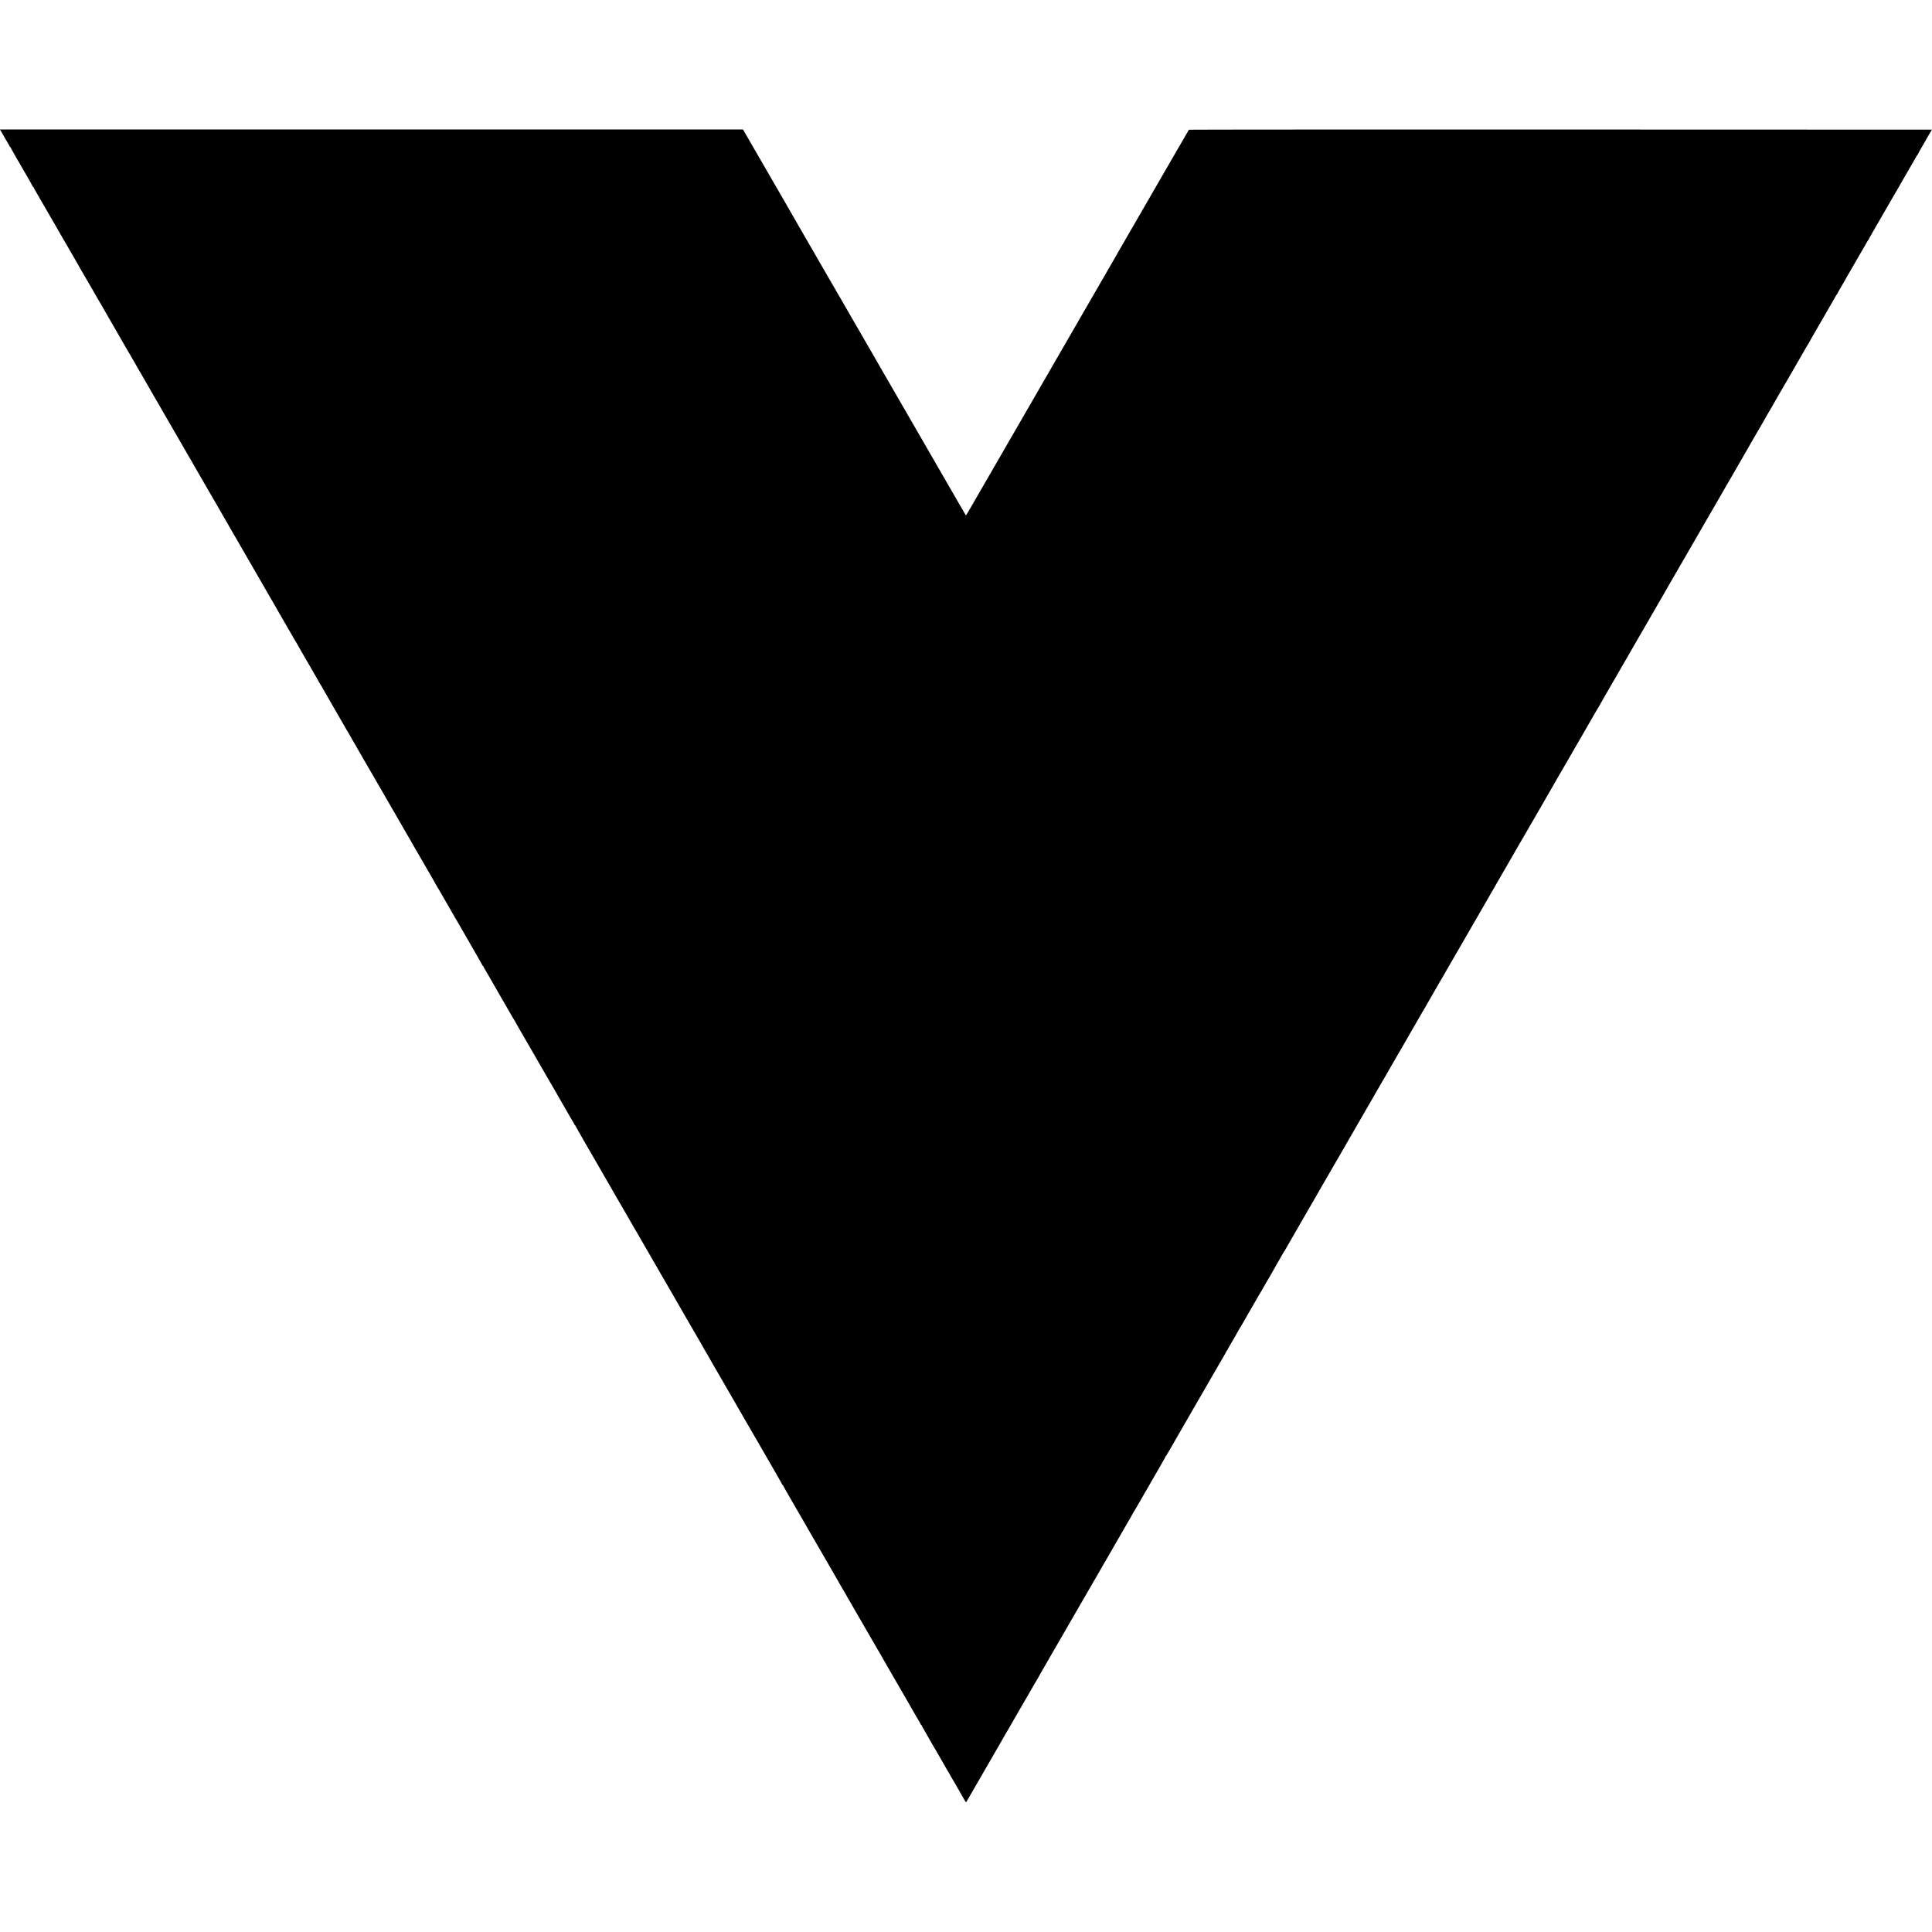
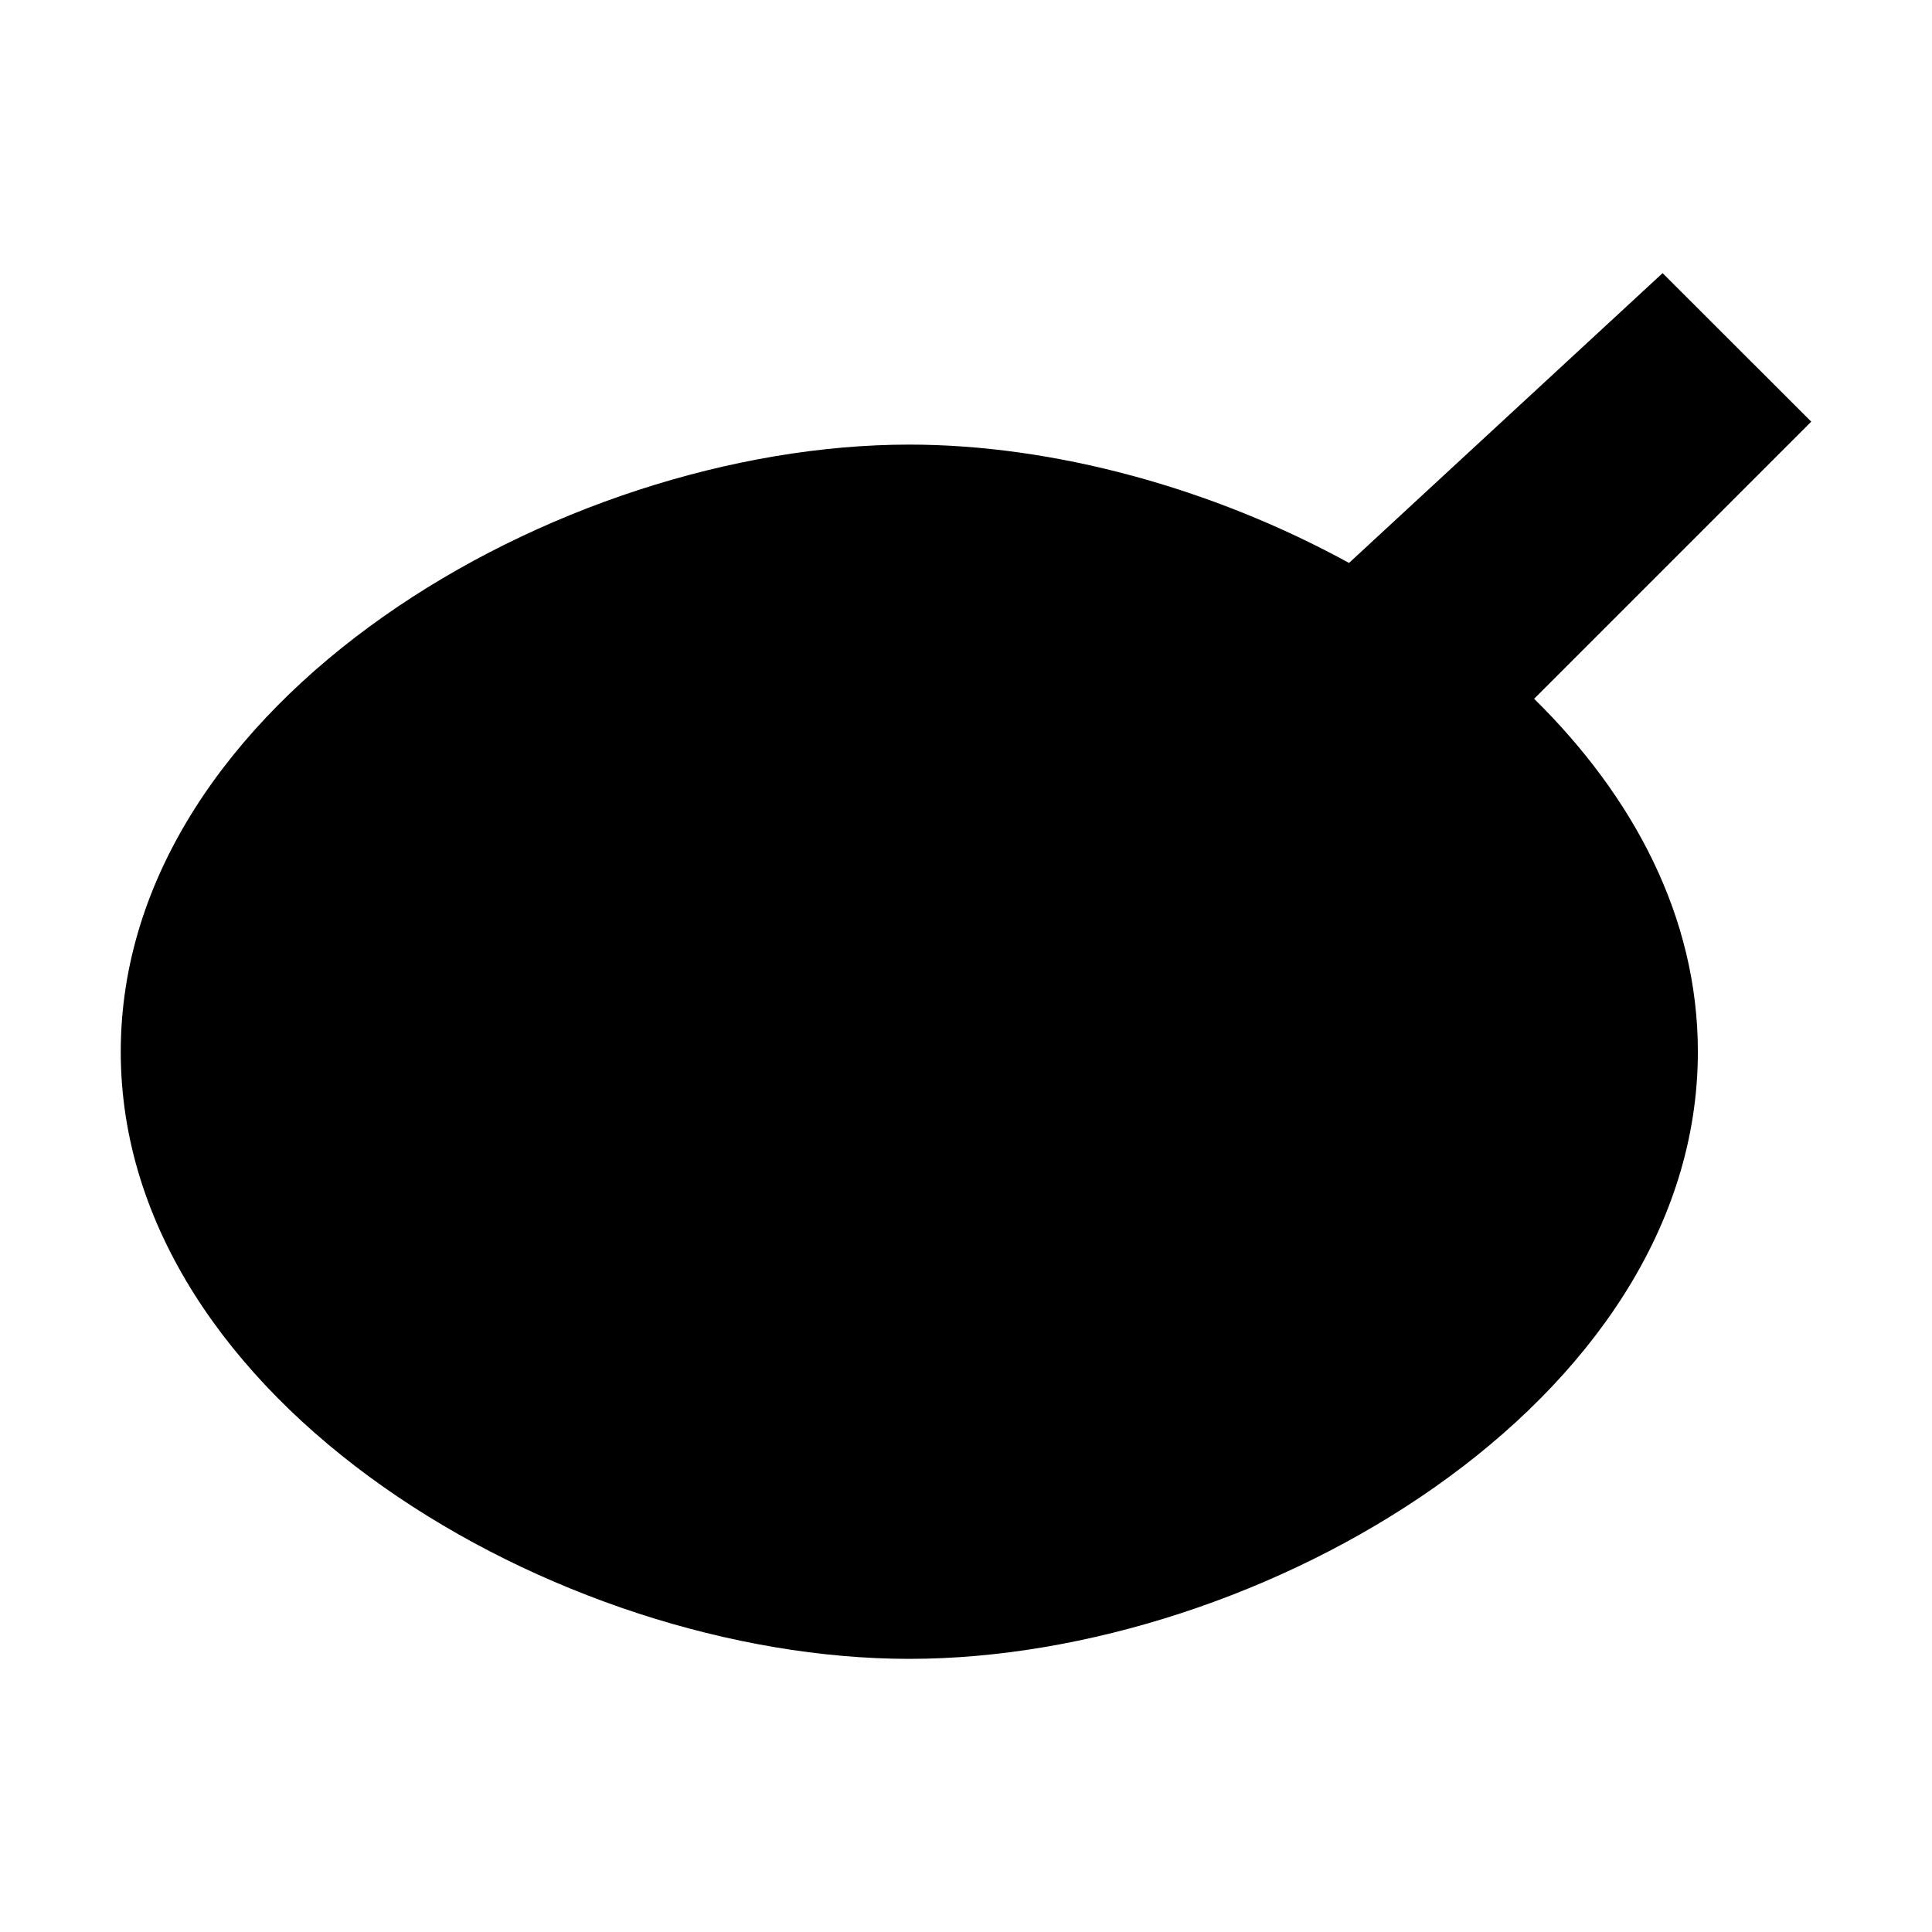
- <svg xmlns="http://www.w3.org/2000/svg" version="1.0" width="16pt" height="16pt" viewBox="0 0 16 16" preserveAspectRatio="xMidYMid meet">
-   <g transform="translate(0,16) scale(0.00032,-0.00032)" fill="#000000" stroke="none">
-     <path d="M18 46618 c45 -75 122 -207 122 -211 0 -2 25 -45 55 -95 30 -50 55 -96 55 -102 0 -5 5 -10 10 -10 6 0 10 -4 10 -9 0 -5 73 -135 161 -288 89 -153 173 -298 187 -323 14 -25 32 -57 41 -72 88 -149 187 -324 189 -335 2 -7 8 -13 13 -13 5 0 9 -4 9 -10 0 -5 46 -89 103 -187 175 -302 490 -846 507 -876 8 -16 20 -36 25 -45 28 -46 290 -498 339 -585 13 -23 74 -129 136 -236 61 -107 123 -215 137 -240 14 -25 29 -50 33 -56 5 -5 23 -37 40 -70 18 -33 38 -67 44 -75 11 -16 21 -33 63 -109 14 -25 29 -50 33 -56 4 -5 21 -35 38 -65 55 -100 261 -455 269 -465 4 -5 14 -21 20 -35 15 -29 41 -75 103 -180 24 -41 52 -88 60 -105 9 -16 57 -100 107 -185 112 -193 362 -626 380 -660 8 -14 23 -38 33 -55 11 -16 23 -37 27 -45 4 -8 26 -46 48 -85 23 -38 53 -90 67 -115 46 -81 64 -113 178 -310 62 -107 121 -210 132 -227 37 -67 56 -99 85 -148 16 -27 32 -57 36 -65 4 -8 15 -27 25 -42 9 -15 53 -89 96 -165 44 -76 177 -307 296 -513 120 -206 268 -463 330 -570 131 -227 117 -203 200 -348 36 -62 73 -125 82 -140 10 -15 21 -34 25 -42 4 -8 20 -37 36 -65 17 -27 38 -65 48 -82 49 -85 64 -111 87 -153 13 -25 28 -49 32 -55 4 -5 78 -134 165 -285 87 -151 166 -288 176 -305 10 -16 26 -43 35 -59 9 -17 125 -217 257 -445 132 -229 253 -441 270 -471 17 -30 45 -79 64 -108 18 -29 33 -54 33 -57 0 -2 20 -37 44 -77 24 -40 123 -212 221 -383 97 -170 190 -330 205 -355 16 -25 39 -65 53 -90 13 -25 81 -144 152 -265 70 -121 137 -238 150 -260 12 -22 37 -65 55 -95 18 -30 43 -73 55 -95 12 -22 48 -85 80 -140 77 -132 163 -280 190 -330 13 -22 71 -123 130 -225 59 -102 116 -199 126 -217 10 -17 29 -50 43 -72 15 -22 26 -43 26 -45 0 -2 27 -50 60 -106 33 -56 60 -103 60 -105 0 -2 55 -98 90 -155 8 -14 182 -316 239 -414 13 -22 45 -79 72 -124 27 -46 49 -86 49 -89 0 -2 14 -24 30 -48 16 -24 30 -46 30 -49 0 -5 74 -135 100 -176 5 -8 24 -42 43 -75 50 -88 58 -101 262 -455 104 -179 199 -345 213 -370 14 -25 28 -49 32 -55 4 -5 17 -26 28 -45 10 -19 62 -109 114 -200 114 -197 133 -230 170 -295 16 -27 33 -57 38 -65 17 -28 96 -165 103 -180 4 -8 16 -28 26 -45 10 -16 77 -131 148 -255 72 -124 181 -313 243 -420 62 -107 121 -209 131 -227 35 -62 323 -560 392 -678 38 -66 83 -145 100 -175 16 -30 33 -59 37 -65 4 -5 17 -27 29 -47 34 -61 56 -100 90 -156 17 -29 31 -55 31 -57 0 -2 17 -32 39 -67 21 -35 134 -229 251 -433 117 -203 235 -407 261 -451 27 -45 49 -85 49 -88 0 -4 8 -19 19 -34 15 -21 200 -341 309 -533 10 -19 33 -58 51 -87 17 -29 31 -54 31 -56 0 -2 25 -44 55 -94 30 -50 55 -95 55 -98 0 -4 6 -15 14 -23 7 -9 27 -41 43 -71 17 -30 170 -297 342 -594 171 -296 311 -542 311 -547 0 -5 5 -9 10 -9 6 0 10 -4 10 -10 0 -5 22 -47 49 -92 27 -46 58 -99 68 -118 24 -43 81 -140 93 -160 5 -8 66 -114 135 -235 69 -121 130 -227 135 -235 12 -21 259 -447 283 -490 10 -19 28 -47 38 -62 11 -14 19 -29 19 -32 0 -3 37 -69 83 -148 99 -170 305 -526 337 -583 13 -22 31 -53 41 -70 11 -16 22 -37 26 -45 7 -14 82 -146 103 -180 14 -24 181 -311 205 -355 13 -22 46 -80 75 -130 29 -49 64 -110 78 -135 14 -25 51 -88 82 -140 31 -52 59 -102 63 -110 4 -8 18 -33 31 -55 205 -353 284 -489 309 -535 17 -30 45 -78 62 -106 18 -28 36 -60 39 -72 4 -12 12 -22 17 -22 5 0 9 -4 9 -10 0 -5 109 -197 241 -427 133 -230 250 -431 259 -448 51 -90 222 -385 280 -485 37 -63 78 -135 92 -160 14 -25 67 -117 118 -205 51 -88 101 -175 111 -193 34 -58 55 -95 149 -257 51 -88 101 -173 110 -190 9 -16 76 -131 147 -255 72 -124 140 -241 151 -260 61 -108 281 -489 355 -615 38 -66 77 -133 87 -150 35 -63 91 -161 100 -175 14 -23 99 -169 128 -220 54 -97 135 -235 142 -245 4 -5 20 -32 35 -60 26 -48 238 -416 276 -480 10 -16 26 -46 37 -65 30 -53 382 -661 403 -695 10 -16 22 -37 26 -45 4 -8 26 -48 50 -88 24 -41 43 -75 43 -77 0 -2 22 -40 50 -85 27 -45 50 -84 50 -86 0 -3 38 -69 83 -147 84 -142 302 -520 340 -587 10 -19 34 -60 52 -90 18 -30 44 -75 57 -100 14 -25 45 -79 70 -120 25 -41 56 -96 70 -121 14 -25 77 -133 138 -240 62 -107 122 -210 132 -229 25 -43 310 -535 337 -581 11 -19 26 -45 34 -59 17 -32 238 -414 266 -460 11 -19 24 -41 28 -49 3 -7 75 -133 160 -278 84 -146 153 -269 153 -274 0 -5 5 -9 10 -9 6 0 10 -4 10 -10 0 -5 82 -150 181 -322 182 -314 201 -346 240 -415 12 -21 80 -139 152 -263 71 -124 141 -245 155 -270 14 -25 28 -49 32 -55 6 -8 145 -248 220 -380 37 -66 209 -362 229 -395 11 -19 24 -42 28 -49 4 -8 67 -118 140 -243 73 -125 133 -230 133 -233 0 -2 15 -28 33 -57 19 -29 47 -78 64 -108 17 -30 53 -93 79 -139 53 -90 82 -141 157 -272 82 -142 115 -199 381 -659 142 -245 268 -463 281 -485 12 -22 71 -125 132 -230 60 -104 172 -298 248 -430 76 -132 146 -253 156 -270 11 -16 22 -36 26 -44 3 -8 30 -54 60 -103 29 -49 53 -91 53 -93 0 -3 18 -34 40 -70 22 -36 40 -67 40 -69 0 -2 37 -66 81 -142 45 -77 98 -168 119 -204 20 -36 47 -81 58 -100 12 -19 27 -47 33 -62 6 -16 15 -28 20 -28 5 0 9 -4 9 -9 0 -6 63 -118 140 -251 77 -133 140 -243 140 -245 0 -2 18 -33 41 -70 22 -37 49 -83 60 -101 10 -19 29 -51 40 -71 25 -45 109 -189 126 -218 7 -11 17 -29 22 -40 6 -11 22 -38 35 -60 14 -22 37 -62 52 -90 14 -27 35 -62 45 -77 11 -14 19 -29 19 -32 0 -3 18 -35 40 -71 22 -36 40 -67 40 -69 0 -2 19 -35 42 -72 23 -38 55 -94 72 -124 26 -47 139 -244 171 -298 6 -9 21 -36 34 -60 28 -48 37 -51 51 -19 6 12 19 36 29 52 10 17 27 46 38 65 11 19 104 181 208 360 103 179 199 345 213 370 14 25 42 74 64 109 21 34 38 65 38 67 0 2 18 33 40 69 22 36 40 67 40 69 0 3 177 310 199 346 16 26 136 234 140 244 2 5 25 44 52 88 27 44 49 81 49 84 0 2 18 34 40 70 22 36 40 67 40 69 0 2 20 36 43 77 35 58 169 289 297 513 9 17 50 86 90 155 40 69 86 150 103 180 16 30 35 62 41 70 6 8 16 24 22 35 35 64 72 129 167 293 59 100 116 199 127 220 11 20 30 53 41 72 43 72 1070 1850 1121 1940 14 25 65 113 113 195 48 83 96 166 107 185 10 19 28 50 38 68 11 18 73 124 137 235 64 111 175 303 246 427 71 124 173 299 225 390 52 91 116 202 143 248 27 45 49 85 49 89 0 4 6 14 14 22 7 9 28 43 46 76 26 47 251 436 378 655 11 19 29 51 40 70 11 19 101 176 201 348 99 172 181 317 181 323 0 5 5 9 10 9 6 0 10 5 10 11 0 6 8 23 18 37 11 15 32 52 49 82 16 30 130 228 253 440 122 212 234 405 248 430 13 25 39 70 57 100 39 65 69 117 130 225 25 44 50 87 55 95 12 19 78 134 220 380 61 107 129 224 150 260 161 277 222 382 246 425 15 28 47 83 71 123 24 41 43 78 43 83 0 5 4 9 8 9 4 0 13 12 19 28 7 15 23 45 36 67 66 110 277 478 277 483 0 3 6 13 14 21 7 9 27 41 43 71 17 30 45 80 63 110 34 57 375 649 394 685 6 11 16 27 22 35 6 8 26 42 44 75 18 33 41 74 51 90 10 17 24 41 32 55 54 97 72 128 88 152 11 14 19 28 19 30 0 3 79 141 175 308 96 167 175 305 175 308 0 3 6 13 14 21 7 9 26 39 41 66 33 60 276 483 338 587 24 40 46 80 50 88 4 8 13 24 20 35 14 23 95 163 125 215 11 19 52 91 92 160 40 69 80 139 90 155 9 17 103 179 207 360 105 182 200 346 211 365 103 181 463 802 489 845 7 11 15 27 19 35 4 8 29 51 55 95 64 110 828 1433 848 1470 9 17 24 41 33 55 9 14 29 48 45 77 15 28 52 93 82 145 30 51 62 107 71 123 17 30 231 398 400 690 51 88 103 179 115 202 12 23 26 48 32 55 6 7 24 38 40 68 17 30 61 107 98 170 37 63 84 144 103 180 19 36 41 72 48 81 8 8 14 18 14 21 0 4 27 51 59 106 32 55 72 124 89 154 16 29 71 125 122 213 51 88 104 180 118 205 13 25 28 50 32 55 4 6 17 26 28 45 11 19 45 80 77 135 31 55 66 116 77 135 11 19 88 152 171 295 401 694 620 1072 650 1125 11 19 87 152 170 295 83 143 158 273 166 288 9 16 21 36 26 45 6 9 31 52 55 96 25 43 54 94 66 115 11 20 95 164 186 321 91 157 173 299 182 315 9 17 26 46 37 65 12 19 66 114 121 210 56 96 108 186 117 200 8 14 24 40 34 59 24 45 383 664 412 713 5 9 17 29 26 45 15 28 120 210 241 419 36 61 68 117 72 125 4 8 12 23 19 34 35 57 245 420 262 453 11 20 35 61 53 90 17 29 32 54 32 56 0 3 28 51 62 108 33 57 70 119 80 138 10 19 23 42 28 50 5 8 32 53 59 100 27 47 149 258 271 470 122 212 234 405 248 430 30 53 62 108 80 135 6 11 15 27 19 35 4 8 85 150 181 315 96 165 187 323 202 350 31 56 116 202 130 225 5 8 25 42 43 75 19 33 92 159 162 280 149 257 157 271 202 350 19 33 38 67 43 75 9 14 228 392 275 475 12 22 55 96 95 165 40 69 80 139 90 155 24 42 202 350 221 383 9 15 27 47 41 72 14 25 75 131 136 236 61 106 121 210 134 232 99 172 271 470 279 482 5 8 23 40 40 70 18 30 81 141 142 245 60 105 121 210 135 235 14 25 71 124 127 220 56 96 143 247 194 335 51 88 96 167 102 175 14 24 180 311 204 355 23 43 340 590 356 615 5 8 50 87 101 175 171 301 517 898 582 1008 25 43 46 81 46 83 0 2 12 23 27 47 14 23 40 67 56 97 16 30 35 62 42 70 7 8 15 22 18 30 4 8 20 38 37 65 16 28 33 57 37 65 6 12 111 196 143 250 5 8 55 95 112 193 57 98 113 195 126 215 12 20 27 46 32 57 6 11 14 27 20 35 5 8 76 130 156 270 80 140 165 287 187 325 23 39 52 90 66 115 13 25 30 52 37 61 8 8 14 18 14 21 0 4 41 77 92 165 50 87 175 302 276 478 101 176 208 360 236 408 28 49 67 117 86 152 19 35 41 70 48 77 6 6 12 15 12 19 0 7 124 224 167 291 12 21 23 40 23 42 0 2 21 40 46 83 26 43 55 92 64 109 54 95 327 568 354 614 19 30 45 75 59 100 71 128 82 145 89 148 4 2 8 8 8 13 0 5 42 82 94 172 311 538 496 858 518 897 14 25 40 70 58 100 18 30 42 71 53 90 10 19 79 139 152 265 73 127 142 246 153 265 10 19 43 76 72 125 29 50 63 108 75 130 65 116 80 140 87 143 4 2 8 8 8 12 0 8 114 212 140 250 6 8 14 24 20 35 5 11 54 97 108 190 l100 170 -9611 3 c-5286 1 -9614 -1 -9618 -5 -5 -6 -419 -719 -619 -1068 -89 -155 -267 -463 -323 -560 -38 -66 -81 -140 -95 -165 -31 -56 -263 -457 -526 -910 -110 -190 -224 -388 -254 -440 -29 -52 -61 -109 -71 -125 -23 -39 -243 -420 -268 -465 -11 -19 -204 -352 -428 -740 -224 -388 -477 -826 -563 -975 -85 -148 -185 -322 -222 -385 -37 -63 -120 -207 -185 -320 -65 -113 -177 -306 -248 -430 -72 -124 -172 -297 -222 -385 -51 -88 -142 -245 -202 -350 -131 -226 -247 -427 -408 -705 -65 -113 -249 -432 -410 -710 -160 -278 -388 -673 -506 -877 -118 -205 -216 -373 -219 -373 -3 0 -52 82 -109 183 -58 100 -144 250 -192 332 -95 164 -402 696 -647 1120 -85 149 -228 396 -317 550 -212 365 -982 1700 -1008 1745 -10 19 -43 76 -72 125 -29 50 -64 110 -77 135 -14 25 -63 110 -110 190 -47 80 -96 165 -110 190 -14 25 -99 171 -188 325 -89 154 -174 300 -188 325 -13 25 -64 113 -112 195 -48 83 -140 242 -205 355 -65 113 -183 317 -263 454 -79 137 -152 264 -163 282 -50 89 -335 583 -354 614 -12 19 -34 58 -50 85 -15 28 -129 226 -253 440 -124 215 -235 408 -247 430 -12 22 -69 121 -127 220 -58 99 -226 389 -373 645 -148 256 -324 561 -392 678 -67 117 -134 232 -147 255 -13 23 -33 59 -46 80 l-22 37 -9615 0 -9615 0 20 -32z" />
+ <svg xmlns="http://www.w3.org/2000/svg" style="isolation:isolate" width="16" height="16">
+   <defs>
+     <clipPath id="a">
+       <path d="M0 0h16v16H0z" />
+     </clipPath>
+   </defs>
+   <g clip-path="url(#a)">
+     <path d="M11.172 4.662c-1.135-.622-2.449-.98-3.642-.98C4.624 3.682 1 5.804 1 8.71c0 2.906 3.624 5.028 6.53 5.028 2.907 0 6.531-2.122 6.531-5.028 0-1.115-.534-2.114-1.356-2.923L15 3.492l-1.231-1.23-2.597 2.4z" />
  </g>
</svg>
